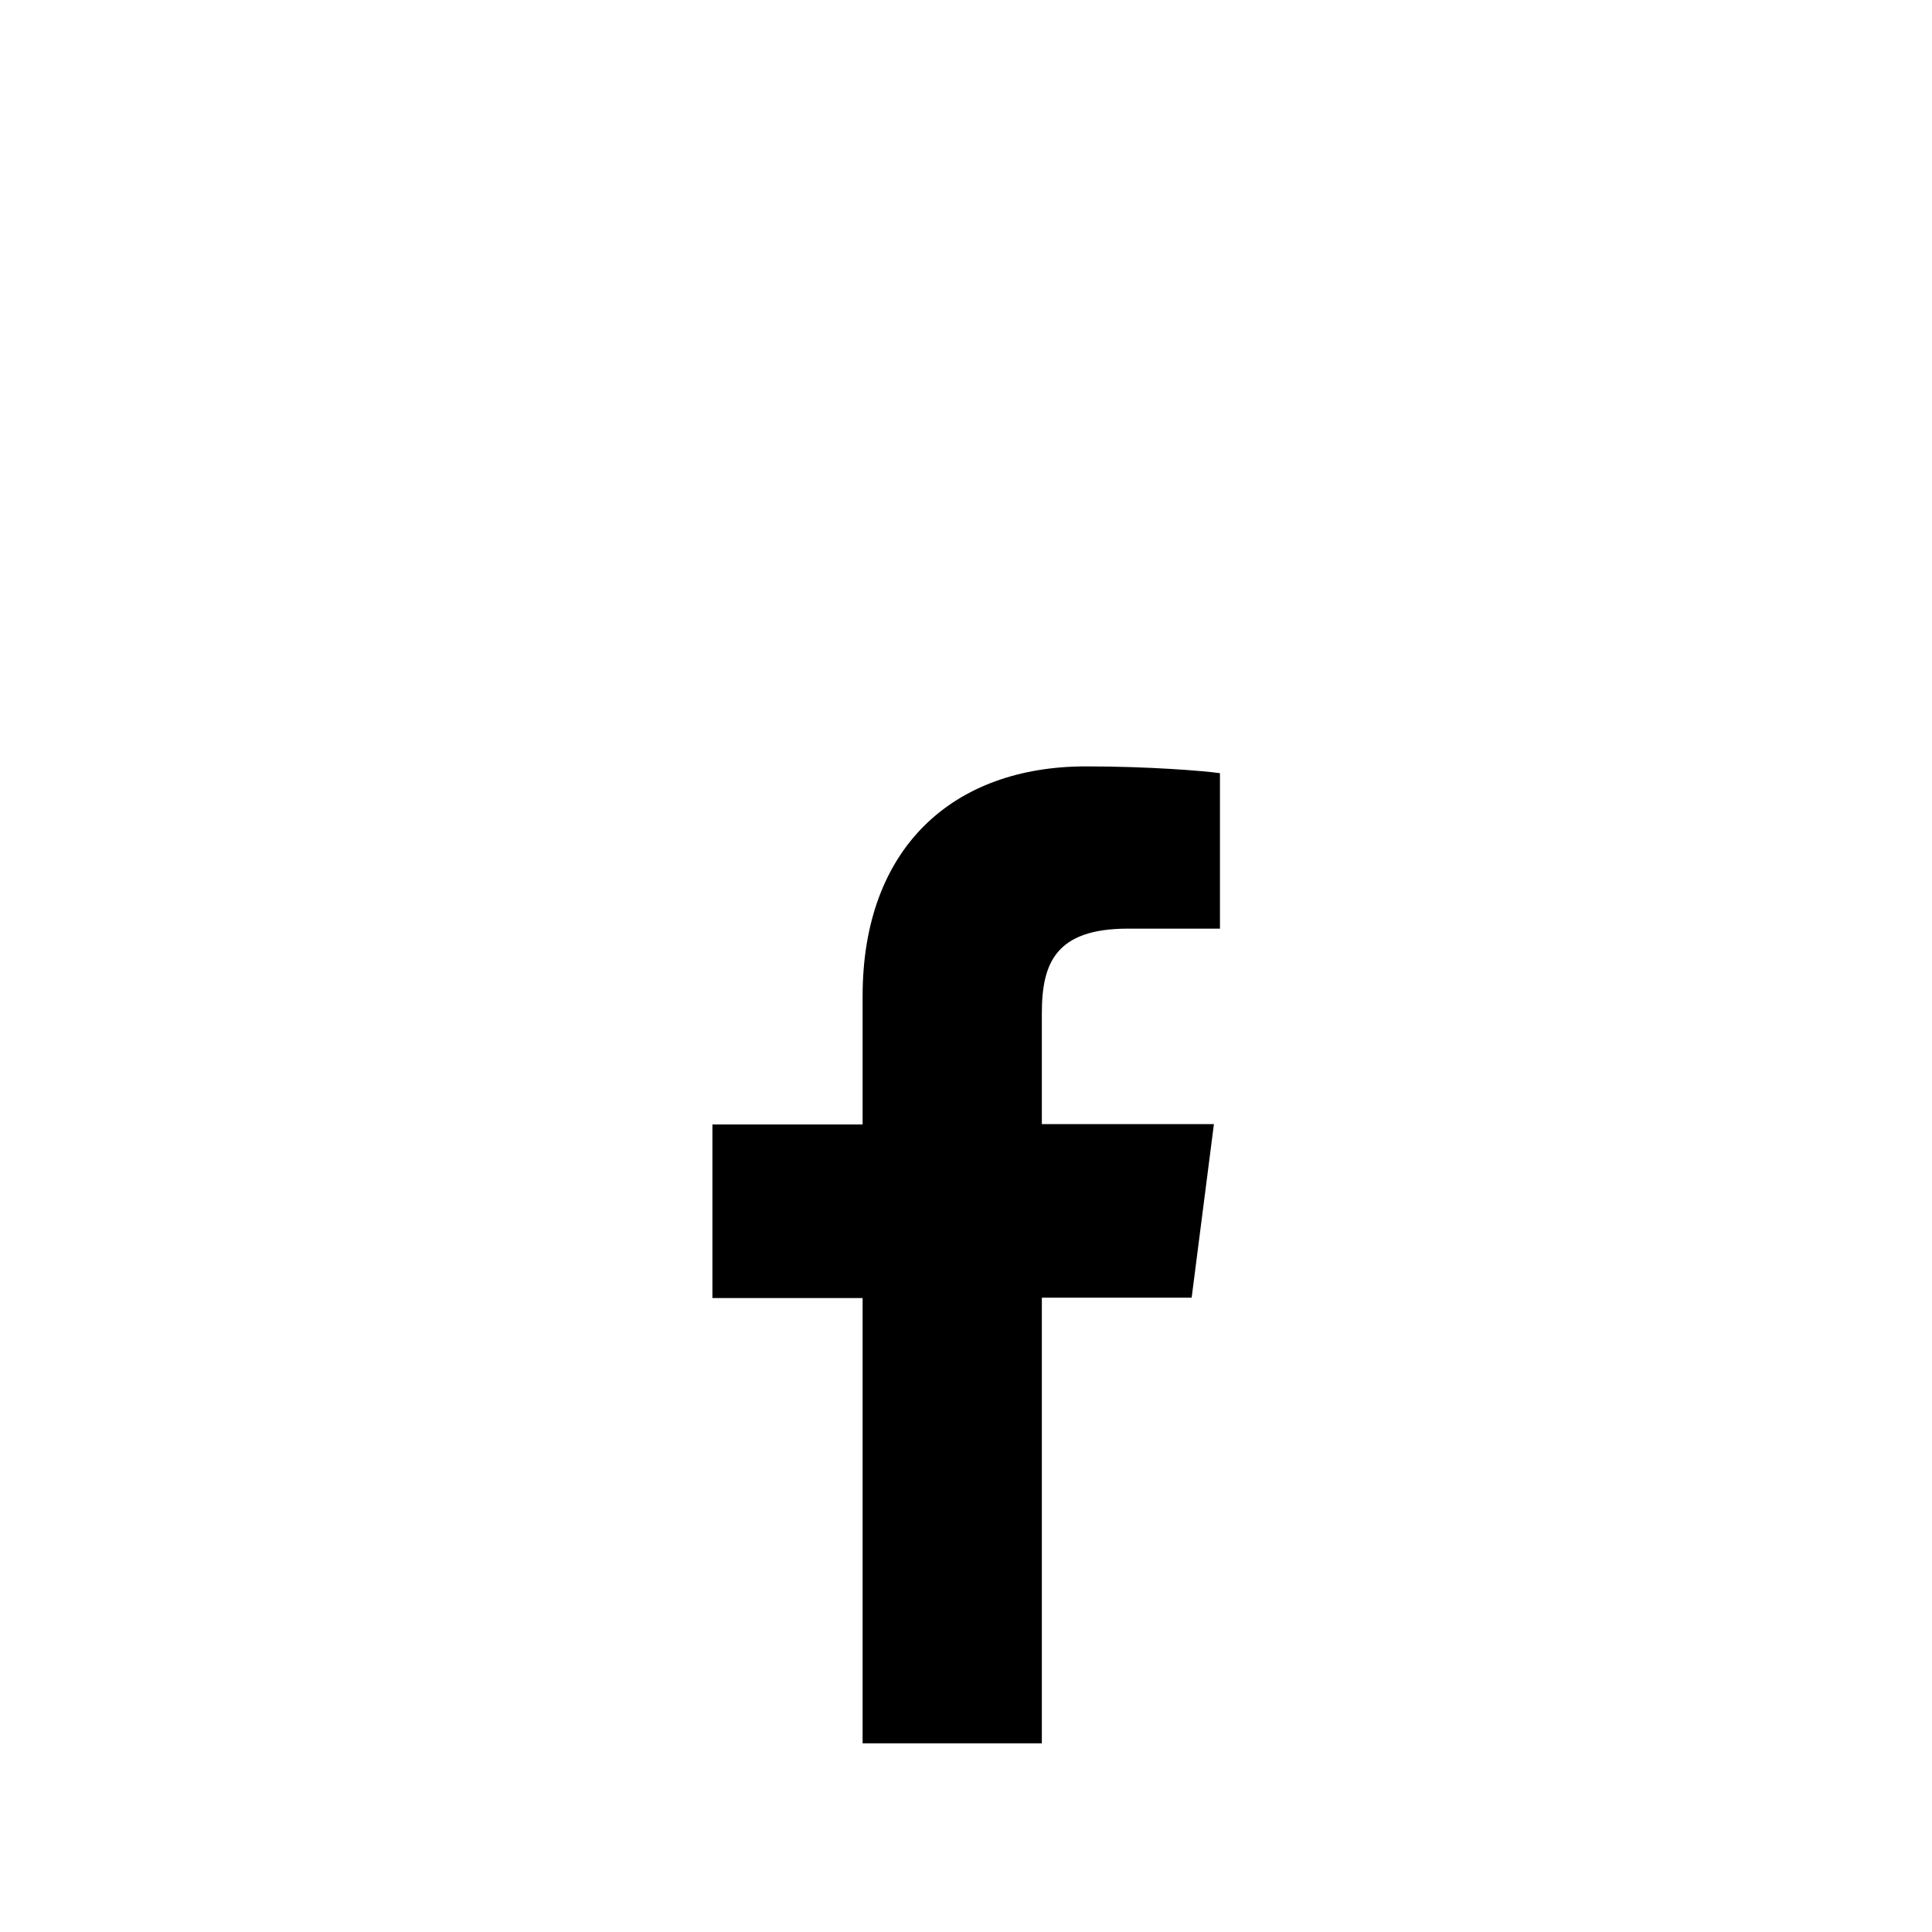
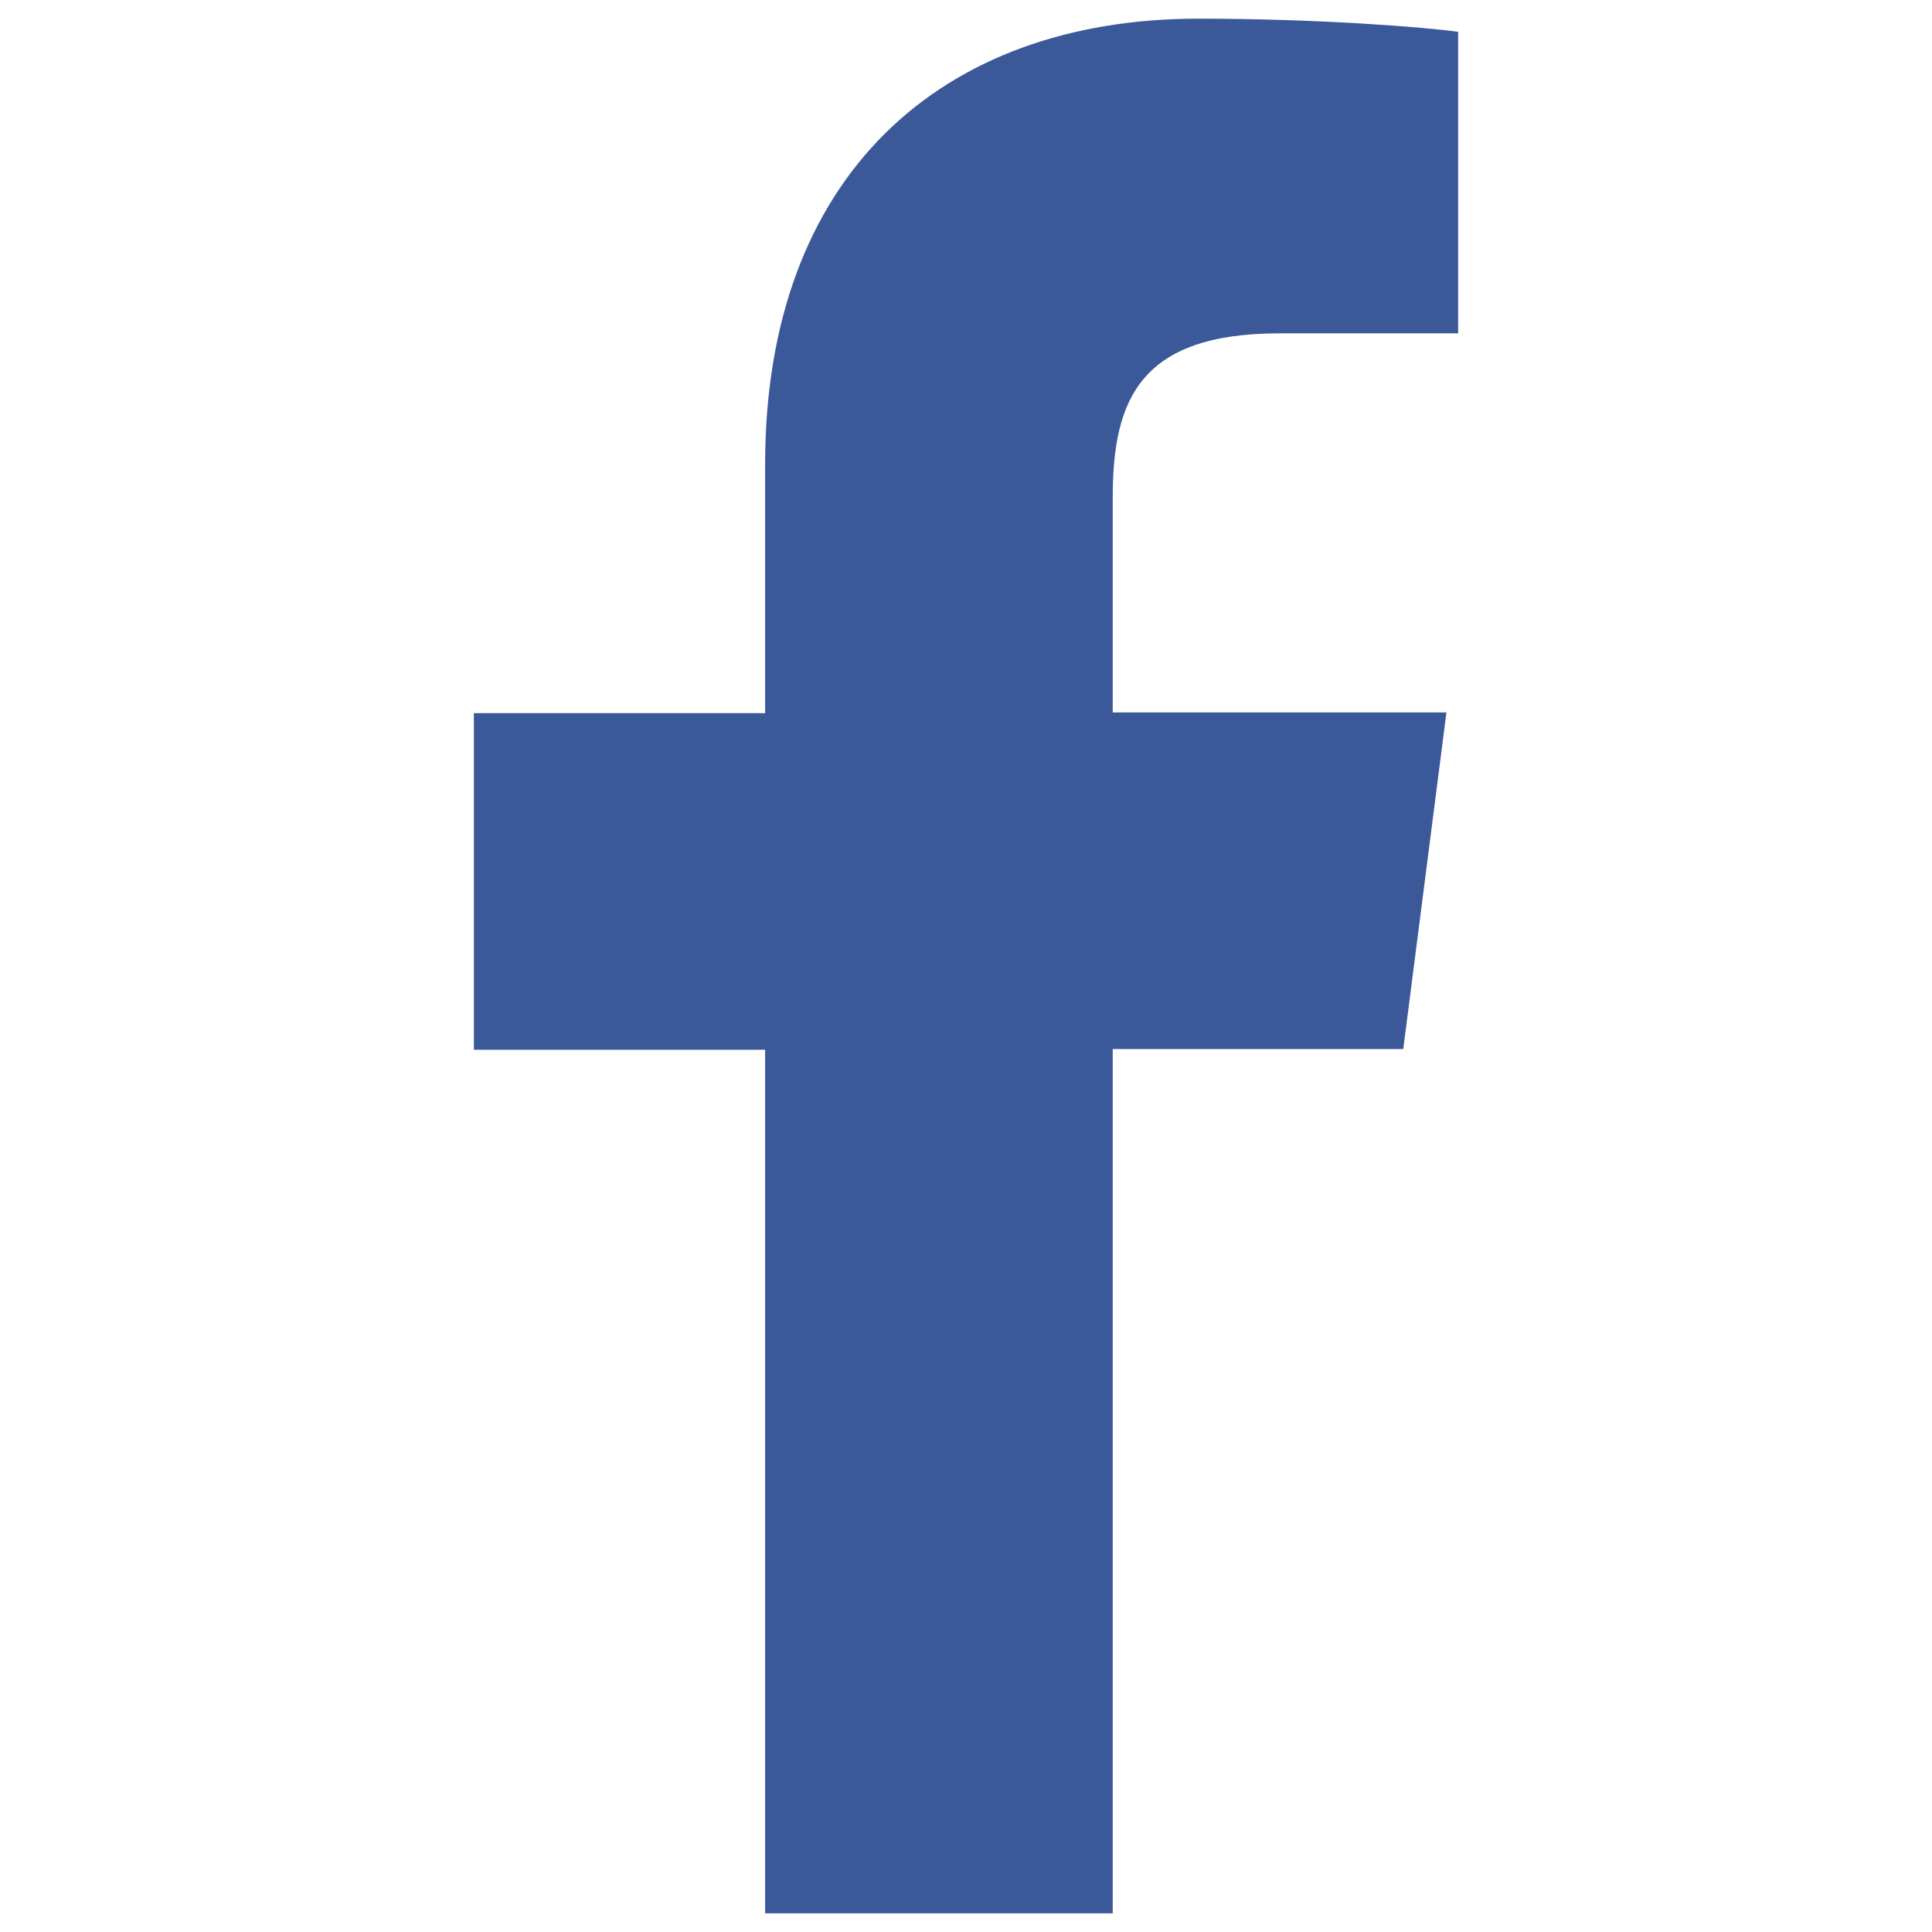
- <svg xmlns="http://www.w3.org/2000/svg" id="Layer_1" style="enable-background:new 0 0 512 512;" version="1.1" viewBox="0 0 512 512" xml:space="preserve">
-   <style type="text/css">
- 	.st0{fill:#3b5998;}
- </style>
-   <path className="st0" d="M276.1,462V343.9h39.7l5.9-46h-45.6v-29.4c0-13.3,3.7-22.4,22.8-22.4l24.4,0v-41.2  c-4.2-0.6-18.7-1.8-35.5-1.8c-35.2,0-59.2,21.5-59.2,60.9v34h-39.8v46h39.8V462H276.1z" id="f" />
+ <svg xmlns="http://www.w3.org/2000/svg" width="264" height="264">
+   <path fill="#3b5998" stroke="null" id="f" d="m152.05,261.45l0,-118.1l39.7,0l5.9,-46l-45.6,0l0,-29.4c0,-13.3 3.7,-22.4 22.8,-22.4l24.4,0l0,-41.2c-4.2,-0.6 -18.7,-1.8 -35.5,-1.8c-35.2,0 -59.2,21.5 -59.2,60.9l0,34l-39.8,0l0,46l39.8,0l0,118l47.5,0z" />
</svg>
